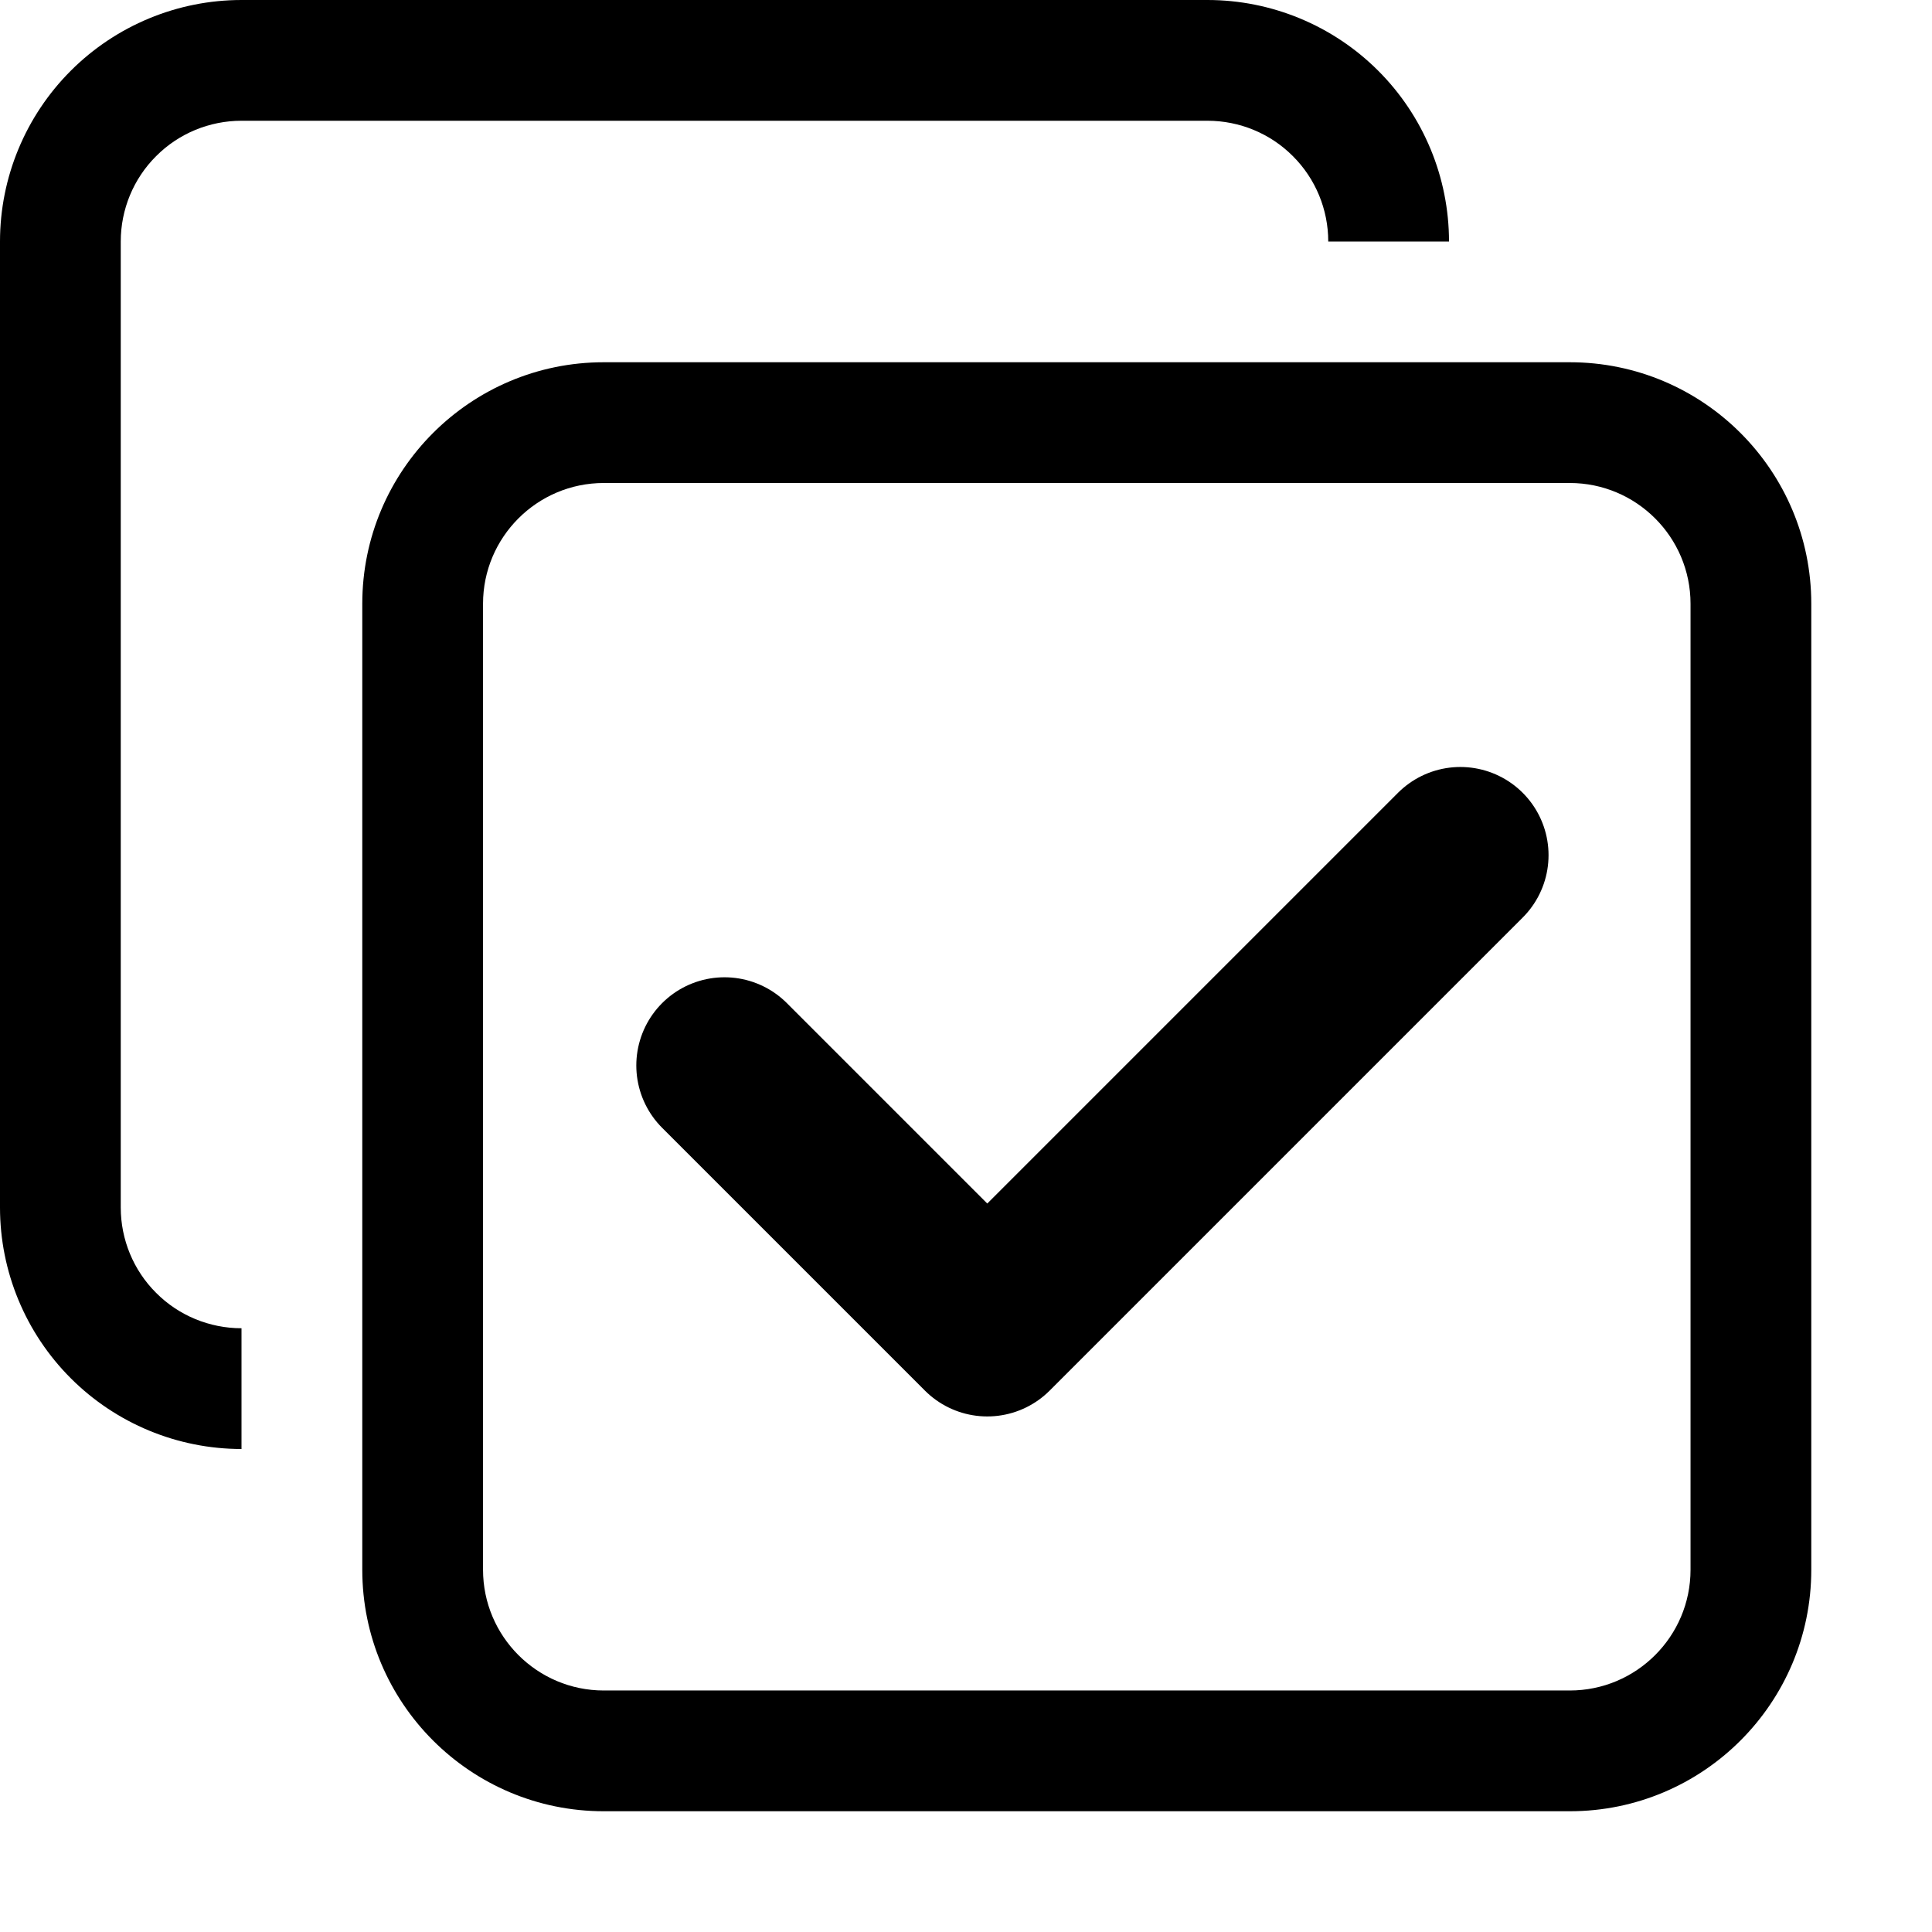
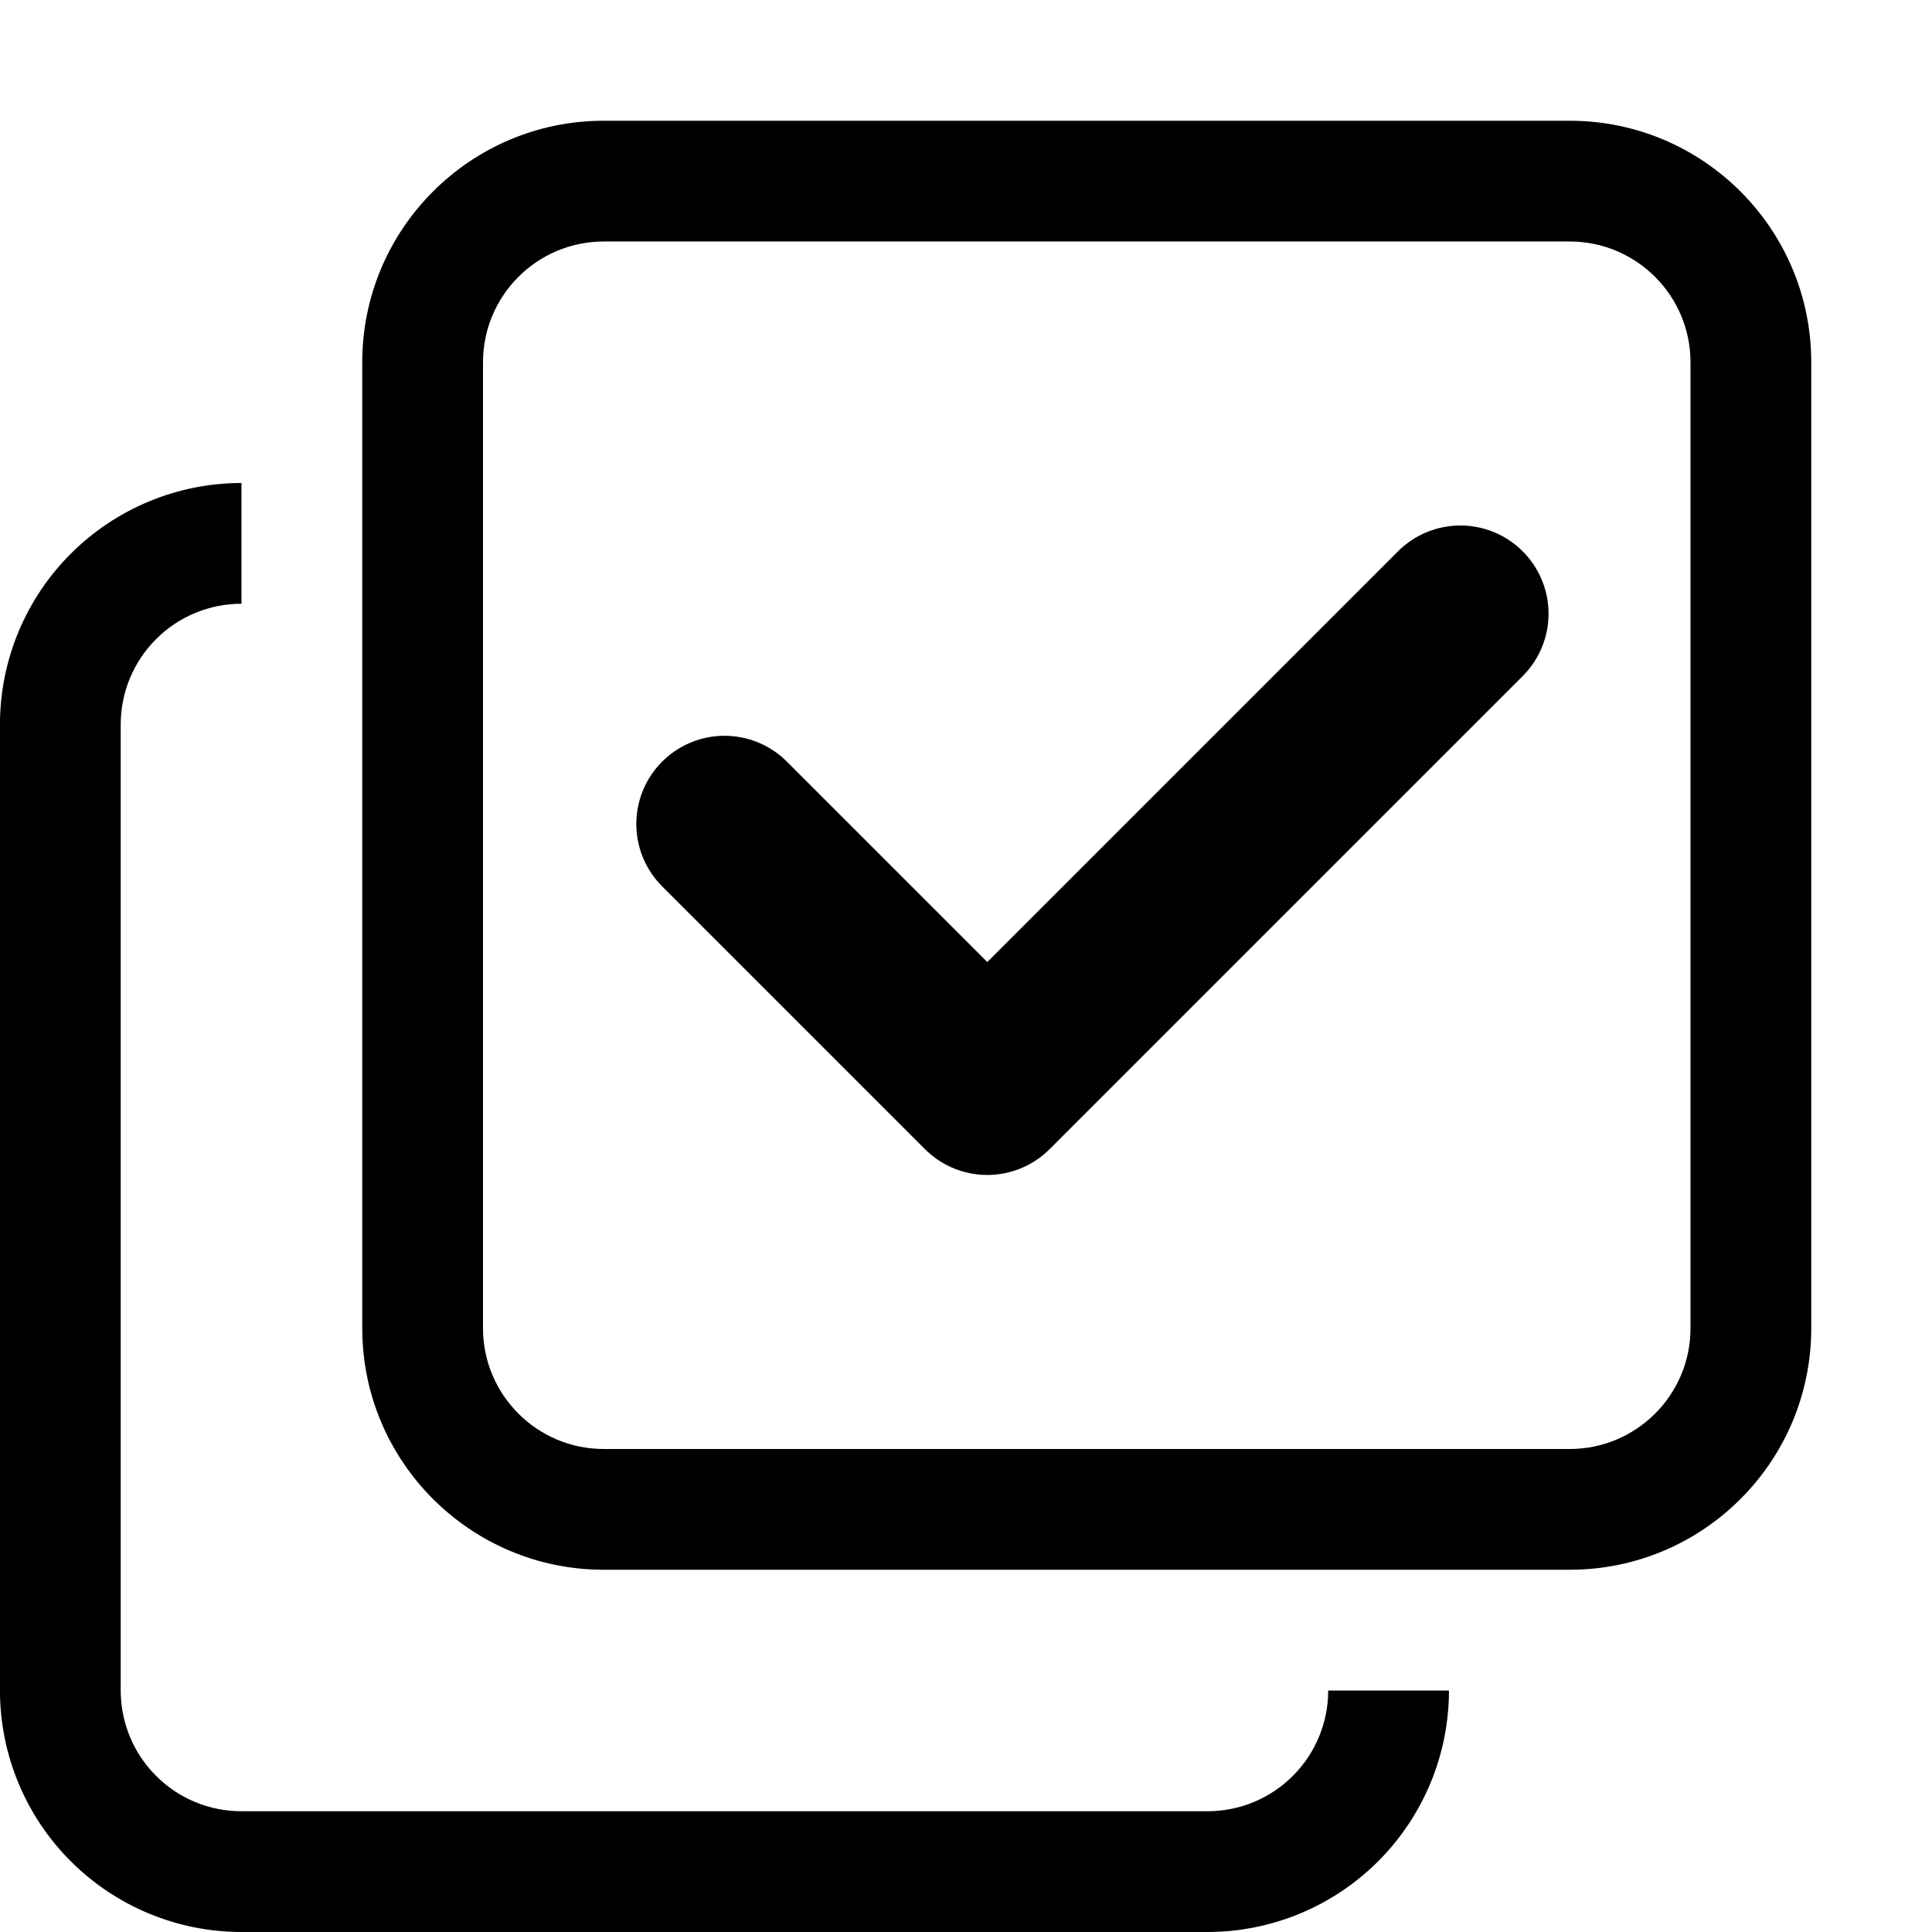
<svg xmlns="http://www.w3.org/2000/svg" width="16px" height="16px" version="1.1" xml:space="preserve" style="fill-rule:evenodd;clip-rule:evenodd;stroke-linecap:round;stroke-linejoin:round;stroke-miterlimit:1.5;">
-   <g transform="matrix(0.8,0,0,0.8,-4.44089e-16,-4.44089e-16)">
-     <rect x="0" y="0" width="20" height="20" style="fill-opacity:0;" />
-   </g>
-   <g transform="matrix(0.833333,0,0,0.833333,-119.333,-33.5)">
-     <path d="M161.2,46.2C161.2,44.875 160.125,43.8 158.8,43.8L149.2,43.8C147.875,43.8 146.8,44.875 146.8,46.2L146.8,55.8C146.8,57.125 147.875,58.2 149.2,58.2L158.8,58.2C160.125,58.2 161.2,57.125 161.2,55.8L161.2,46.2ZM160,46.2C160,45.538 159.462,45 158.8,45L149.2,45C148.538,45 148,45.538 148,46.2L148,55.8C148,56.462 148.538,57 149.2,57L158.8,57C159.462,57 160,56.462 160,55.8L160,46.2Z" />
-   </g>
-   <g transform="matrix(0.709099,0,0,0.709099,5.025,5.1499)">
-     <path d="M1.375,5.181L4.444,8.25L9.969,2.725" style="fill:none;stroke:black;stroke-width:2.06px;" />
-   </g>
-   <g transform="matrix(1,0,0,1,-147,-43)">
-     <path d="M149,55C148.47,55 147.961,54.789 147.586,54.414C147.211,54.039 147,53.53 147,53L147,45C147,44.47 147.211,43.961 147.586,43.586C147.961,43.211 148.47,43 149,43L157,43C157.53,43 158.039,43.211 158.414,43.586C158.789,43.961 159,44.47 159,45L158,45C158,44.735 157.895,44.48 157.707,44.293C157.52,44.105 157.265,44 157,44L149,44C148.735,44 148.48,44.105 148.293,44.293C148.105,44.48 148,44.735 148,45L148,53C148,53.265 148.105,53.52 148.293,53.707C148.48,53.895 148.735,54 149,54L149,55Z" />
+   <g transform="matrix(1,0,0,1,-110,-130)">
+     <g id="select_all">
+       <g id="bg" transform="matrix(0.110345,0,0,0.121212,93.7793,111.091)">
+         <rect x="147" y="156" width="145" height="132" style="fill:rgb(135,135,135);fill-opacity:0;" />
+       </g>
+       <g transform="matrix(0.833333,0,0,0.833333,-9.33328,94.5)">
+         <path d="M161.2,46.2C161.2,44.875 160.125,43.8 158.8,43.8L149.2,43.8C147.875,43.8 146.8,44.875 146.8,46.2L146.8,55.8C146.8,57.125 147.875,58.2 149.2,58.2L158.8,58.2C160.125,58.2 161.2,57.125 161.2,55.8L161.2,46.2ZM160,46.2C160,45.538 159.462,45 158.8,45L149.2,45C148.538,45 148,45.538 148,46.2L148,55.8C148,56.462 148.538,57 149.2,57L158.8,57C159.462,57 160,56.462 160,55.8L160,46.2Z" />
+       </g>
+       <g transform="matrix(0.709099,0,0,0.709099,115.025,133.15)">
+         <path d="M1.375,5.181L4.444,8.25L9.969,2.725" style="fill:none;stroke:black;stroke-width:2.06px;" />
+       </g>
+       <g transform="matrix(1,0,0,-1,-37.0003,189)">
+         <path d="M149,55C148.47,55 147.961,54.789 147.586,54.414C147.211,54.039 147,53.53 147,53L147,45C147,44.47 147.211,43.961 147.586,43.586C147.961,43.211 148.47,43 149,43L157,43C157.53,43 158.039,43.211 158.414,43.586C158.789,43.961 159,44.47 159,45L158,45C158,44.735 157.895,44.48 157.707,44.293C157.52,44.105 157.265,44 157,44L149,44C148.735,44 148.48,44.105 148.293,44.293C148.105,44.48 148,44.735 148,45L148,53C148,53.265 148.105,53.52 148.293,53.707C148.48,53.895 148.735,54 149,54L149,55Z" />
+       </g>
+     </g>
  </g>
</svg>
